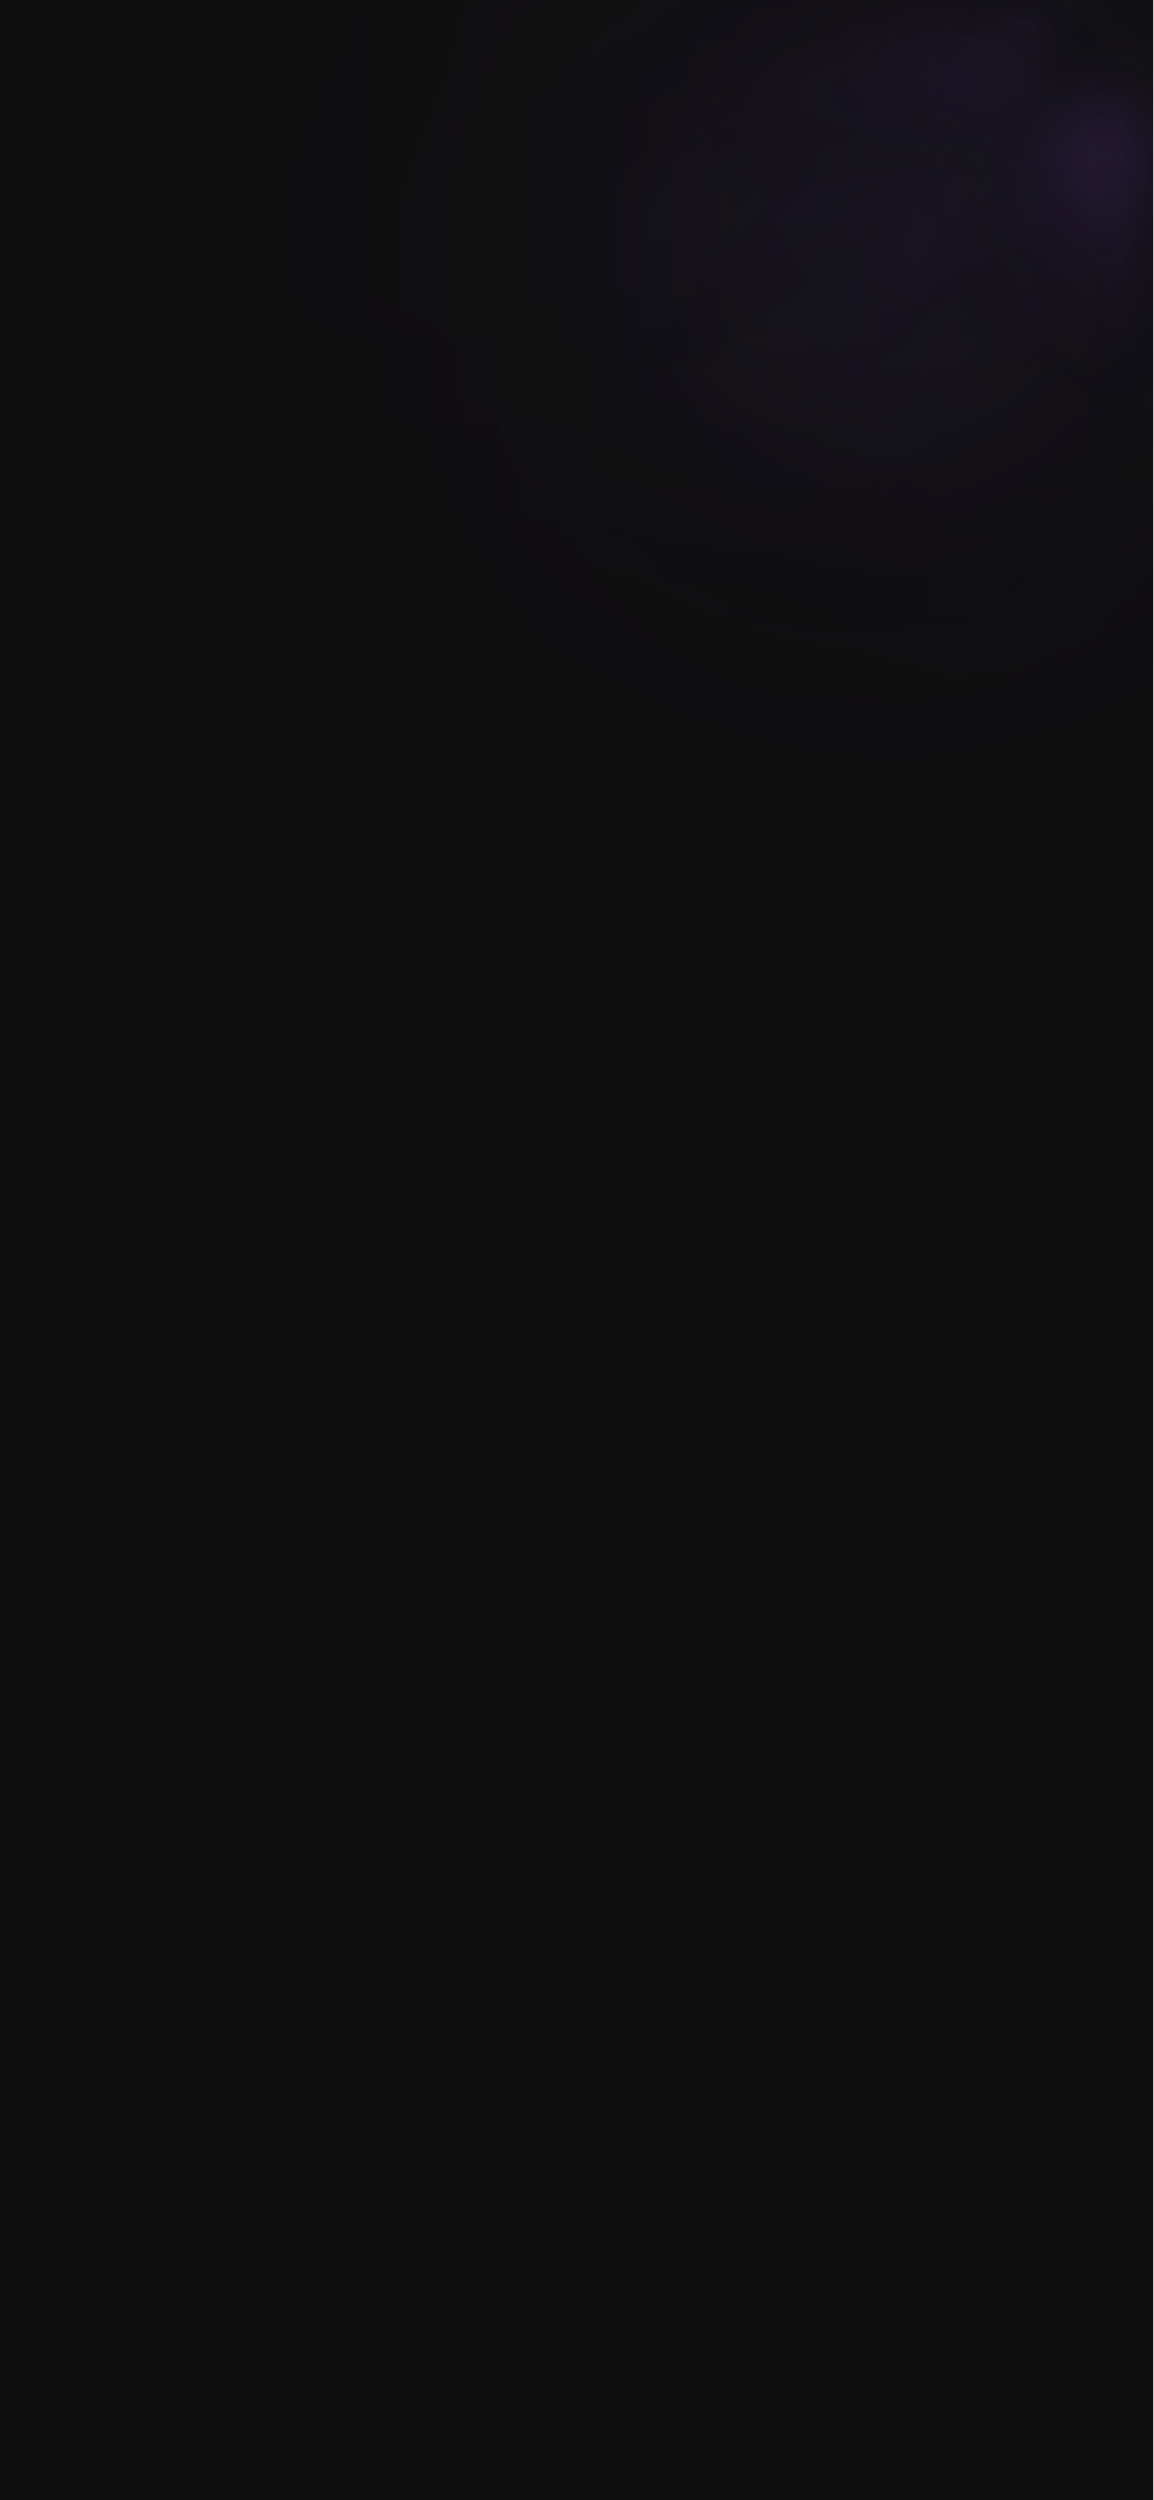
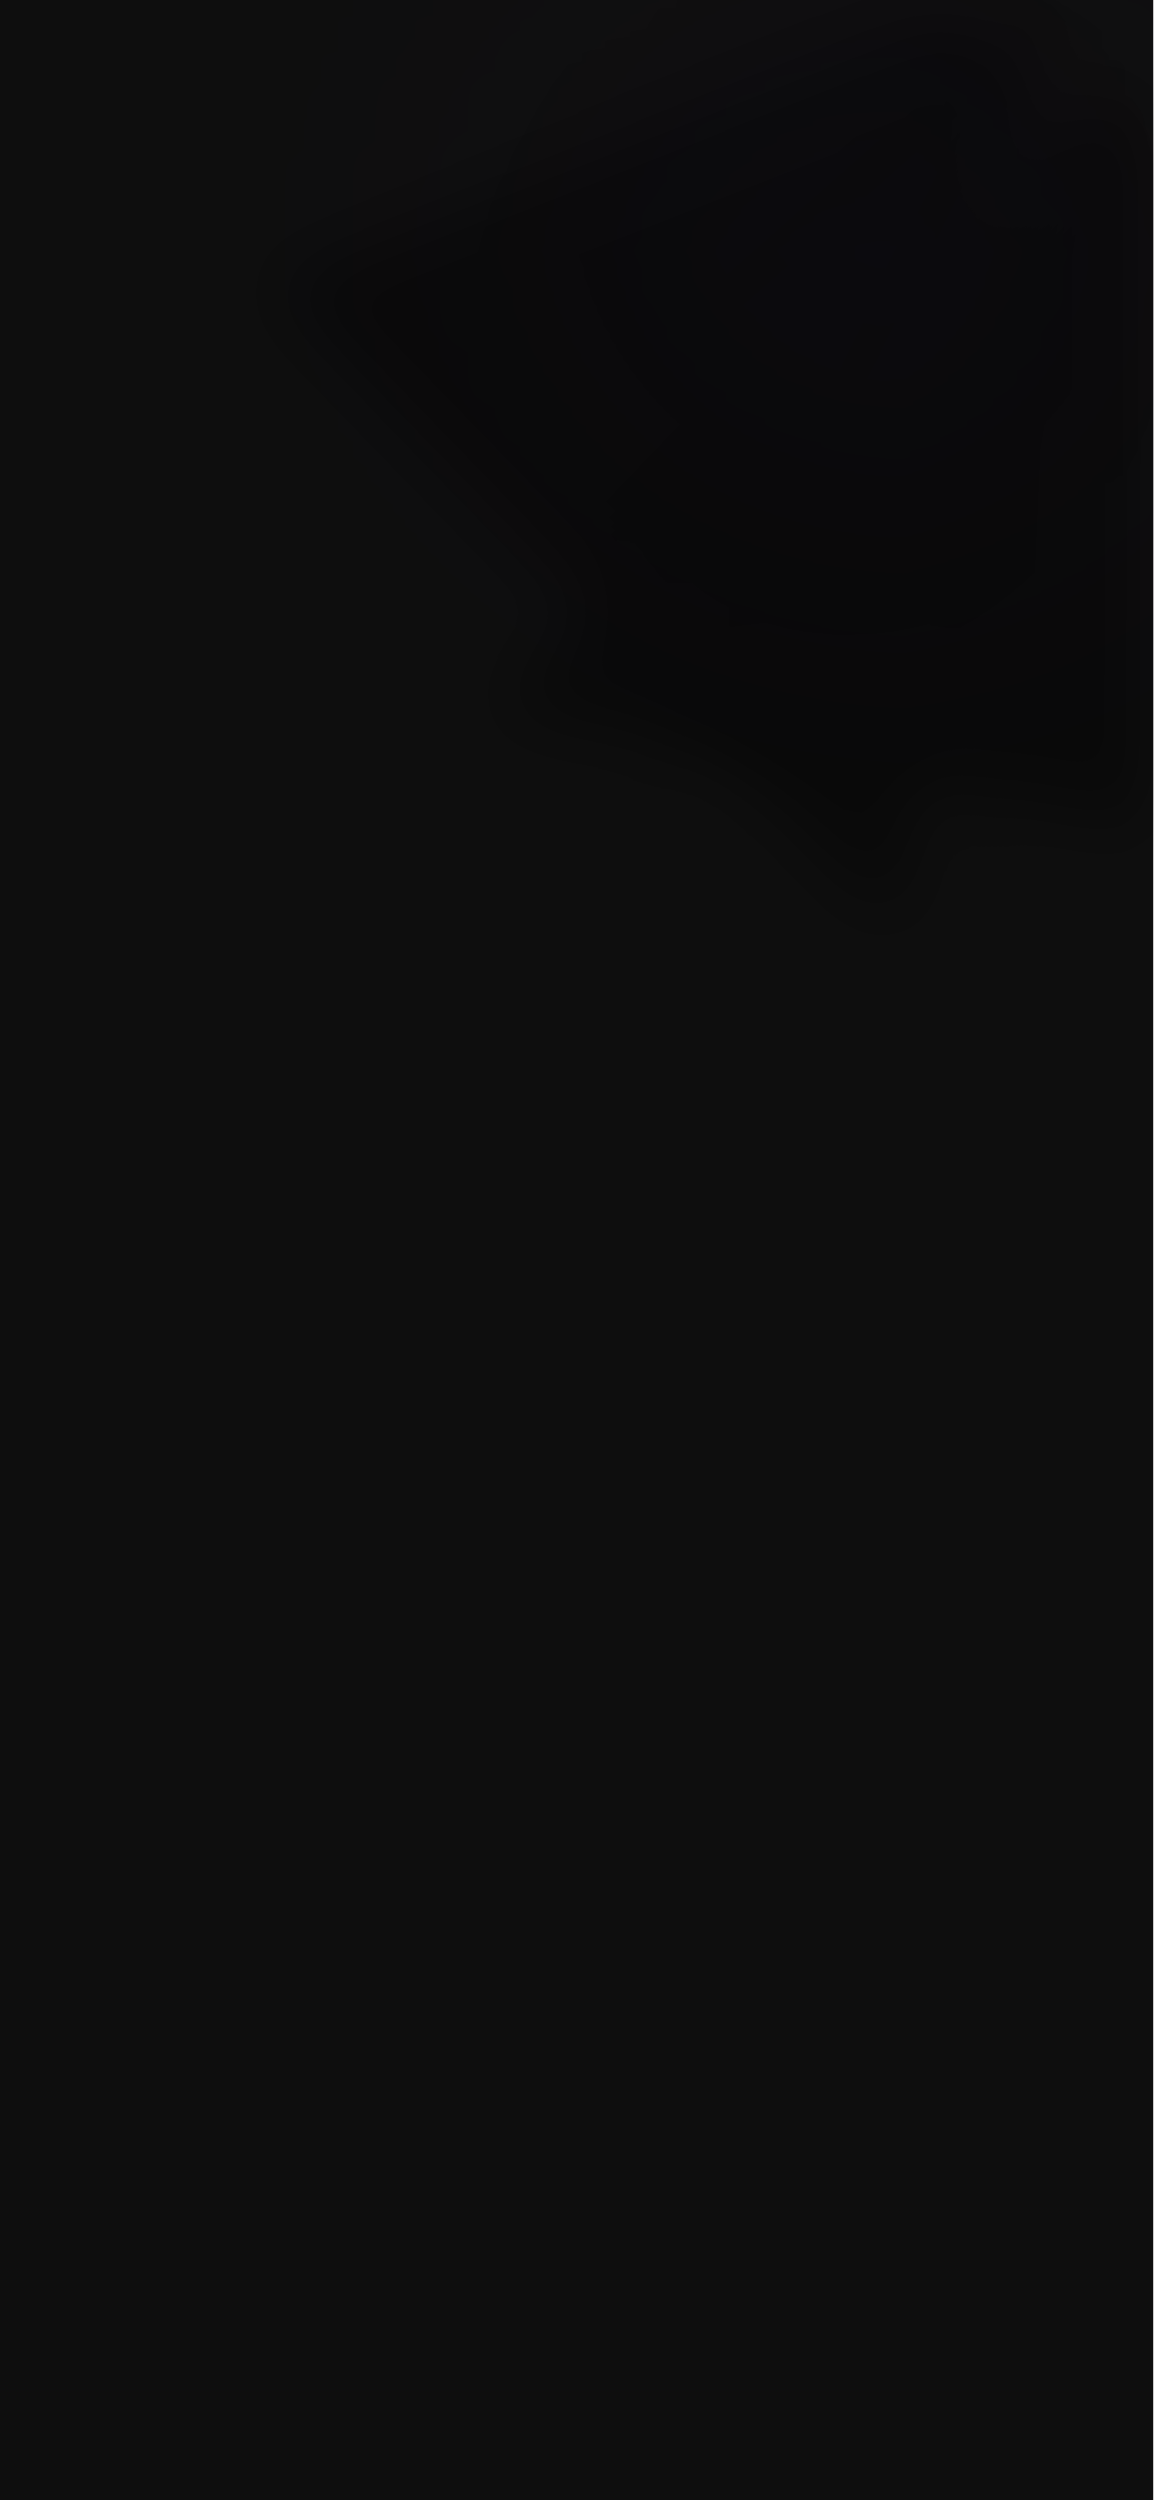
<svg xmlns="http://www.w3.org/2000/svg" width="393" height="852" viewBox="0 0 393 852" fill="none">
-   <g clip-path="url(#clip0_675_3401)">
+   <g clipPath="url(#clip0_675_3401)">
    <rect width="393" height="852" fill="#0E0E0E" />
    <g opacity="0.8">
      <g opacity="0.74" filter="url(#filter0_f_675_3401)">
        <rect width="25.306" height="245.074" rx="12.653" transform="matrix(-0.874837 -0.484417 -0.434657 0.900596 382.971 -27.6406)" fill="url(#paint0_linear_675_3401)" />
      </g>
      <g opacity="0.93" filter="url(#filter1_f_675_3401)">
        <rect width="18.083" height="143.311" rx="9.042" transform="matrix(-0.508282 -0.861191 -0.83137 0.555719 314.129 16.8281)" fill="url(#paint1_linear_675_3401)" />
      </g>
      <g filter="url(#filter2_f_675_3401)">
        <rect width="11.652" height="143.311" rx="5.826" transform="matrix(-0.958695 0.284436 0.337686 0.941259 365.828 47.5703)" fill="url(#paint2_linear_675_3401)" />
      </g>
    </g>
    <g opacity="0.4">
      <g style="mix-blend-mode:plus-lighter" opacity="0.86" filter="url(#filter3_f_675_3401)">
        <path d="M396.752 43.822L369.345 34.017L170.526 241.326L425.773 286.463L396.752 43.822Z" fill="url(#paint3_linear_675_3401)" />
      </g>
      <g style="mix-blend-mode:plus-lighter" opacity="0.86" filter="url(#filter4_f_675_3401)">
        <path d="M325.413 5.182L352.527 26.227L305.159 315.29L93.117 96.67L325.413 5.182Z" fill="url(#paint4_linear_675_3401)" />
      </g>
      <g style="mix-blend-mode:plus-lighter" opacity="0.4" filter="url(#filter5_f_675_3401)">
        <path d="M493.525 144.396C483.343 163.893 370.01 130.677 321.308 107.957C272.607 85.238 188.687 26.432 198.869 6.935C209.051 -12.562 309.479 14.633 358.18 37.353C406.882 60.073 503.707 124.899 493.525 144.396Z" fill="#7244B8" />
      </g>
      <g style="mix-blend-mode:plus-lighter" filter="url(#filter6_f_675_3401)">
        <path d="M381.311 -54.742L220.618 269.229" stroke="url(#paint5_linear_675_3401)" strokeWidth="2.116" />
      </g>
      <g style="mix-blend-mode:plus-lighter" filter="url(#filter7_f_675_3401)">
        <path d="M350.725 -36.055L336.092 293.756" stroke="url(#paint6_linear_675_3401)" strokeWidth="2.116" />
      </g>
      <g style="mix-blend-mode:plus-lighter" filter="url(#filter8_f_675_3401)">
        <path d="M365.143 -2.586L224.613 121.73" stroke="url(#paint7_linear_675_3401)" strokeWidth="4.232" />
      </g>
    </g>
  </g>
  <defs>
    <filter id="filter0_f_675_3401" x="108.516" y="-185.312" width="420.25" height="523.805" filterUnits="userSpaceOnUse" color-interpolation-filters="sRGB">
      <feFlood flood-opacity="0" result="BackgroundImageFix" />
      <feBlend mode="normal" in="SourceGraphic" in2="BackgroundImageFix" result="shape" />
      <feGaussianBlur stdDeviation="75" result="effect1_foregroundBlur_675_3401" />
    </filter>
    <filter id="filter1_f_675_3401" x="39.094" y="-145.203" width="421.734" height="388.133" filterUnits="userSpaceOnUse" color-interpolation-filters="sRGB">
      <feFlood flood-opacity="0" result="BackgroundImageFix" />
      <feBlend mode="normal" in="SourceGraphic" in2="BackgroundImageFix" result="shape" />
      <feGaussianBlur stdDeviation="75" result="effect1_foregroundBlur_675_3401" />
    </filter>
    <filter id="filter2_f_675_3401" x="206.287" y="-101.016" width="356.307" height="435.383" filterUnits="userSpaceOnUse" color-interpolation-filters="sRGB">
      <feFlood flood-opacity="0" result="BackgroundImageFix" />
      <feBlend mode="normal" in="SourceGraphic" in2="BackgroundImageFix" result="shape" />
      <feGaussianBlur stdDeviation="75" result="effect1_foregroundBlur_675_3401" />
    </filter>
    <filter id="filter3_f_675_3401" x="147.251" y="10.741" width="301.797" height="298.994" filterUnits="userSpaceOnUse" color-interpolation-filters="sRGB">
      <feFlood flood-opacity="0" result="BackgroundImageFix" />
      <feBlend mode="normal" in="SourceGraphic" in2="BackgroundImageFix" result="shape" />
      <feGaussianBlur stdDeviation="11.637" result="effect1_foregroundBlur_675_3401" />
    </filter>
    <filter id="filter4_f_675_3401" x="69.843" y="-18.095" width="305.959" height="356.658" filterUnits="userSpaceOnUse" color-interpolation-filters="sRGB">
      <feFlood flood-opacity="0" result="BackgroundImageFix" />
      <feBlend mode="normal" in="SourceGraphic" in2="BackgroundImageFix" result="shape" />
      <feGaussianBlur stdDeviation="11.637" result="effect1_foregroundBlur_675_3401" />
    </filter>
    <filter id="filter5_f_675_3401" x="-5.1" y="-202.863" width="702.49" height="556.273" filterUnits="userSpaceOnUse" color-interpolation-filters="sRGB">
      <feFlood flood-opacity="0" result="BackgroundImageFix" />
      <feBlend mode="normal" in="SourceGraphic" in2="BackgroundImageFix" result="shape" />
      <feGaussianBlur stdDeviation="101.561" result="effect1_foregroundBlur_675_3401" />
    </filter>
    <filter id="filter6_f_675_3401" x="202.728" y="-72.138" width="196.473" height="358.76" filterUnits="userSpaceOnUse" color-interpolation-filters="sRGB">
      <feFlood flood-opacity="0" result="BackgroundImageFix" />
      <feBlend mode="normal" in="SourceGraphic" in2="BackgroundImageFix" result="shape" />
      <feGaussianBlur stdDeviation="8.463" result="effect1_foregroundBlur_675_3401" />
    </filter>
    <filter id="filter7_f_675_3401" x="320.201" y="-50.897" width="46.413" height="359.497" filterUnits="userSpaceOnUse" color-interpolation-filters="sRGB">
      <feFlood flood-opacity="0" result="BackgroundImageFix" />
      <feBlend mode="normal" in="SourceGraphic" in2="BackgroundImageFix" result="shape" />
      <feGaussianBlur stdDeviation="7.405" result="effect1_foregroundBlur_675_3401" />
    </filter>
    <filter id="filter8_f_675_3401" x="208.371" y="-18.998" width="173.014" height="157.137" filterUnits="userSpaceOnUse" color-interpolation-filters="sRGB">
      <feFlood flood-opacity="0" result="BackgroundImageFix" />
      <feBlend mode="normal" in="SourceGraphic" in2="BackgroundImageFix" result="shape" />
      <feGaussianBlur stdDeviation="7.405" result="effect1_foregroundBlur_675_3401" />
    </filter>
    <linearGradient id="paint0_linear_675_3401" x1="28.526" y1="206.936" x2="22.848" y2="75.735" gradientUnits="userSpaceOnUse">
-       <stop stop-color="#0A080D" />
-       <stop offset="0.951" stop-color="#7244B8" />
+       <stop stopColor="#0A080D" />
+       <stop offset="0.951" stopColor="#7244B8" />
    </linearGradient>
    <linearGradient id="paint1_linear_675_3401" x1="4.19437e-05" y1="71.656" x2="-2.361" y2="188.243" gradientUnits="userSpaceOnUse">
-       <stop stop-color="#7244B8" />
+       <stop stopColor="#7244B8" />
      <stop offset="0.185" />
    </linearGradient>
    <linearGradient id="paint2_linear_675_3401" x1="2.847" y1="52.096" x2="5.289" y2="147.293" gradientUnits="userSpaceOnUse">
-       <stop stop-color="#7244B8" />
+       <stop stopColor="#7244B8" />
      <stop offset="0.608" />
    </linearGradient>
    <linearGradient id="paint3_linear_675_3401" x1="525.245" y1="60.134" x2="330.177" y2="236.364" gradientUnits="userSpaceOnUse">
-       <stop offset="0.347" stop-color="#7244B8" />
-       <stop offset="0.615" stop-color="#000001" stop-opacity="0" />
+       <stop offset="0.347" stopColor="#7244B8" />
+       <stop offset="0.615" stopColor="#000001" stopOpacity="0" />
    </linearGradient>
    <linearGradient id="paint4_linear_675_3401" x1="224.289" y1="-108.013" x2="200.535" y2="97.911" gradientUnits="userSpaceOnUse">
-       <stop offset="0.347" stop-color="#7244B8" />
-       <stop offset="0.756" stop-color="#000001" stop-opacity="0" />
+       <stop offset="0.347" stopColor="#7244B8" />
+       <stop offset="0.756" stopColor="#000001" stopOpacity="0" />
    </linearGradient>
    <linearGradient id="paint5_linear_675_3401" x1="354.744" y1="-5.371" x2="275.356" y2="173.146" gradientUnits="userSpaceOnUse">
-       <stop stop-color="#7244B8" />
-       <stop offset="1" stop-color="#004194" stop-opacity="0" />
+       <stop stopColor="#7244B8" />
+       <stop offset="1" stopColor="#004194" stopOpacity="0" />
    </linearGradient>
    <linearGradient id="paint6_linear_675_3401" x1="349.993" y1="-12.8" x2="349.723" y2="184.421" gradientUnits="userSpaceOnUse">
-       <stop stop-color="#7244B8" />
-       <stop offset="1" stop-color="#000001" stop-opacity="0" />
+       <stop stopColor="#7244B8" />
+       <stop offset="1" stopColor="#000001" stopOpacity="0" />
    </linearGradient>
    <linearGradient id="paint7_linear_675_3401" x1="346.022" y1="14.101" x2="179.965" y2="150.871" gradientUnits="userSpaceOnUse">
-       <stop stop-color="#7244B8" />
-       <stop offset="0.676" stop-color="#000001" />
+       <stop stopColor="#7244B8" />
+       <stop offset="0.676" stopColor="#000001" />
    </linearGradient>
    <clipPath id="clip0_675_3401">
      <rect width="393" height="852" fill="white" />
    </clipPath>
  </defs>
</svg>
